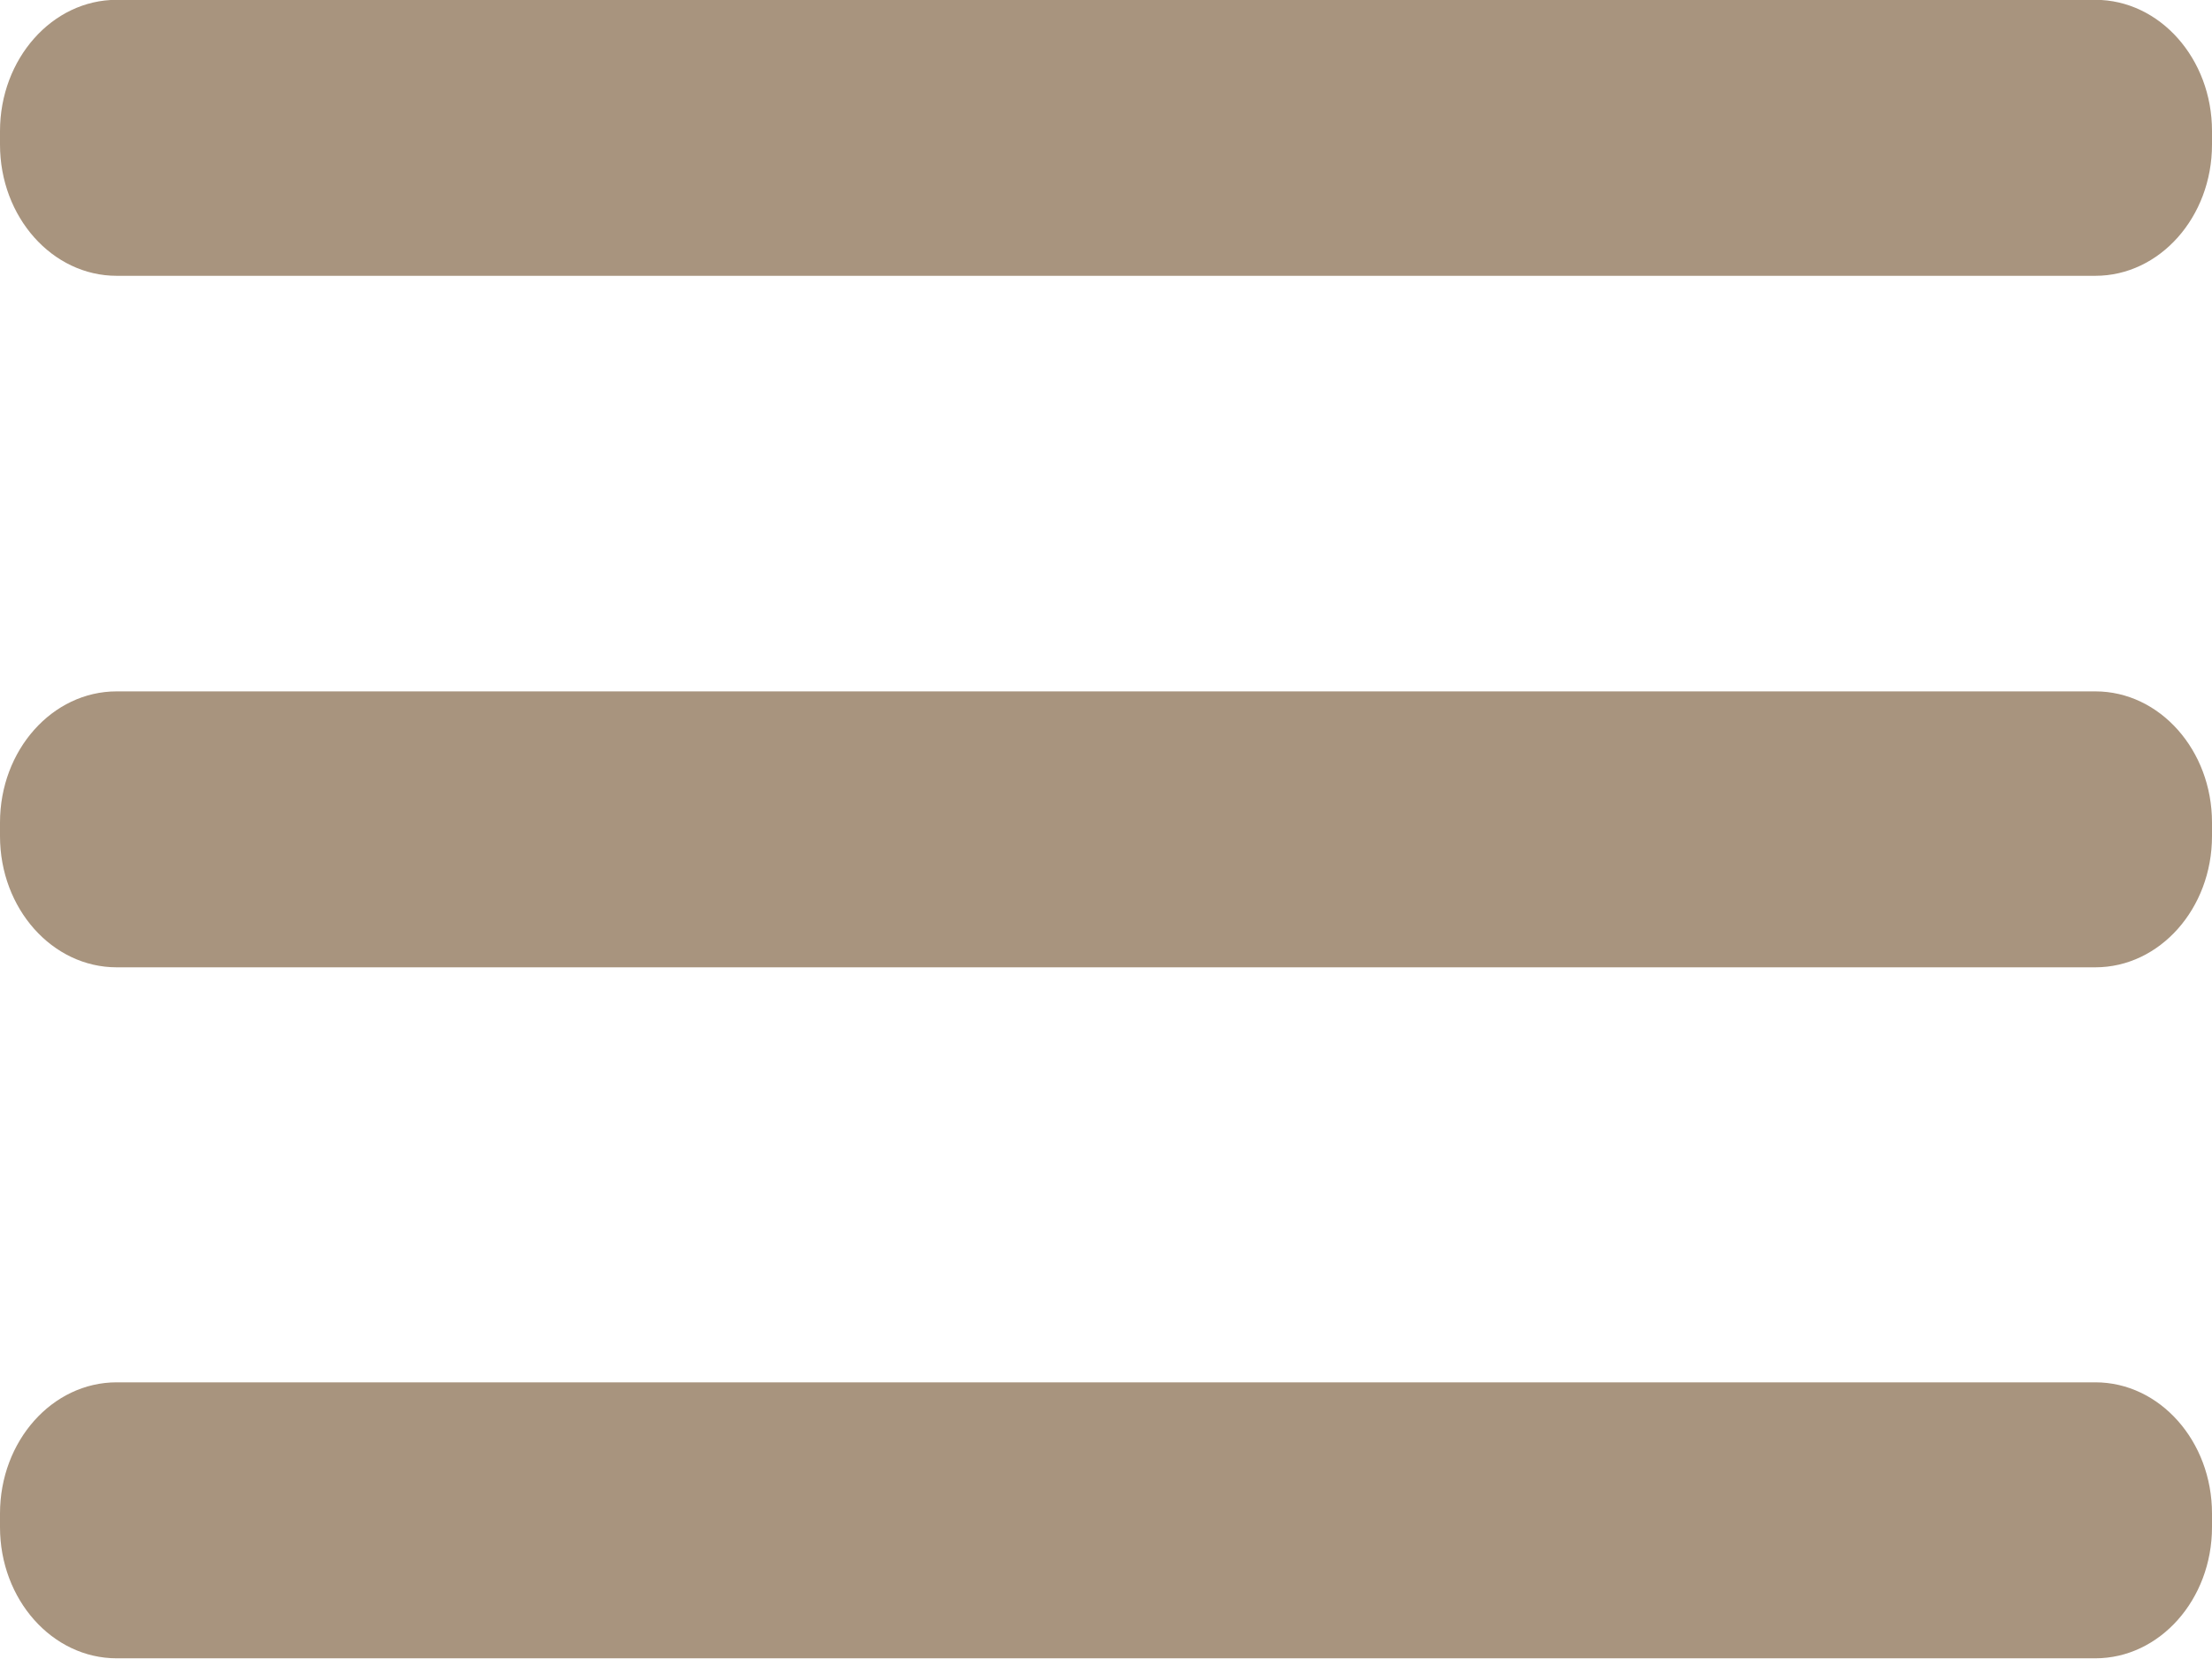
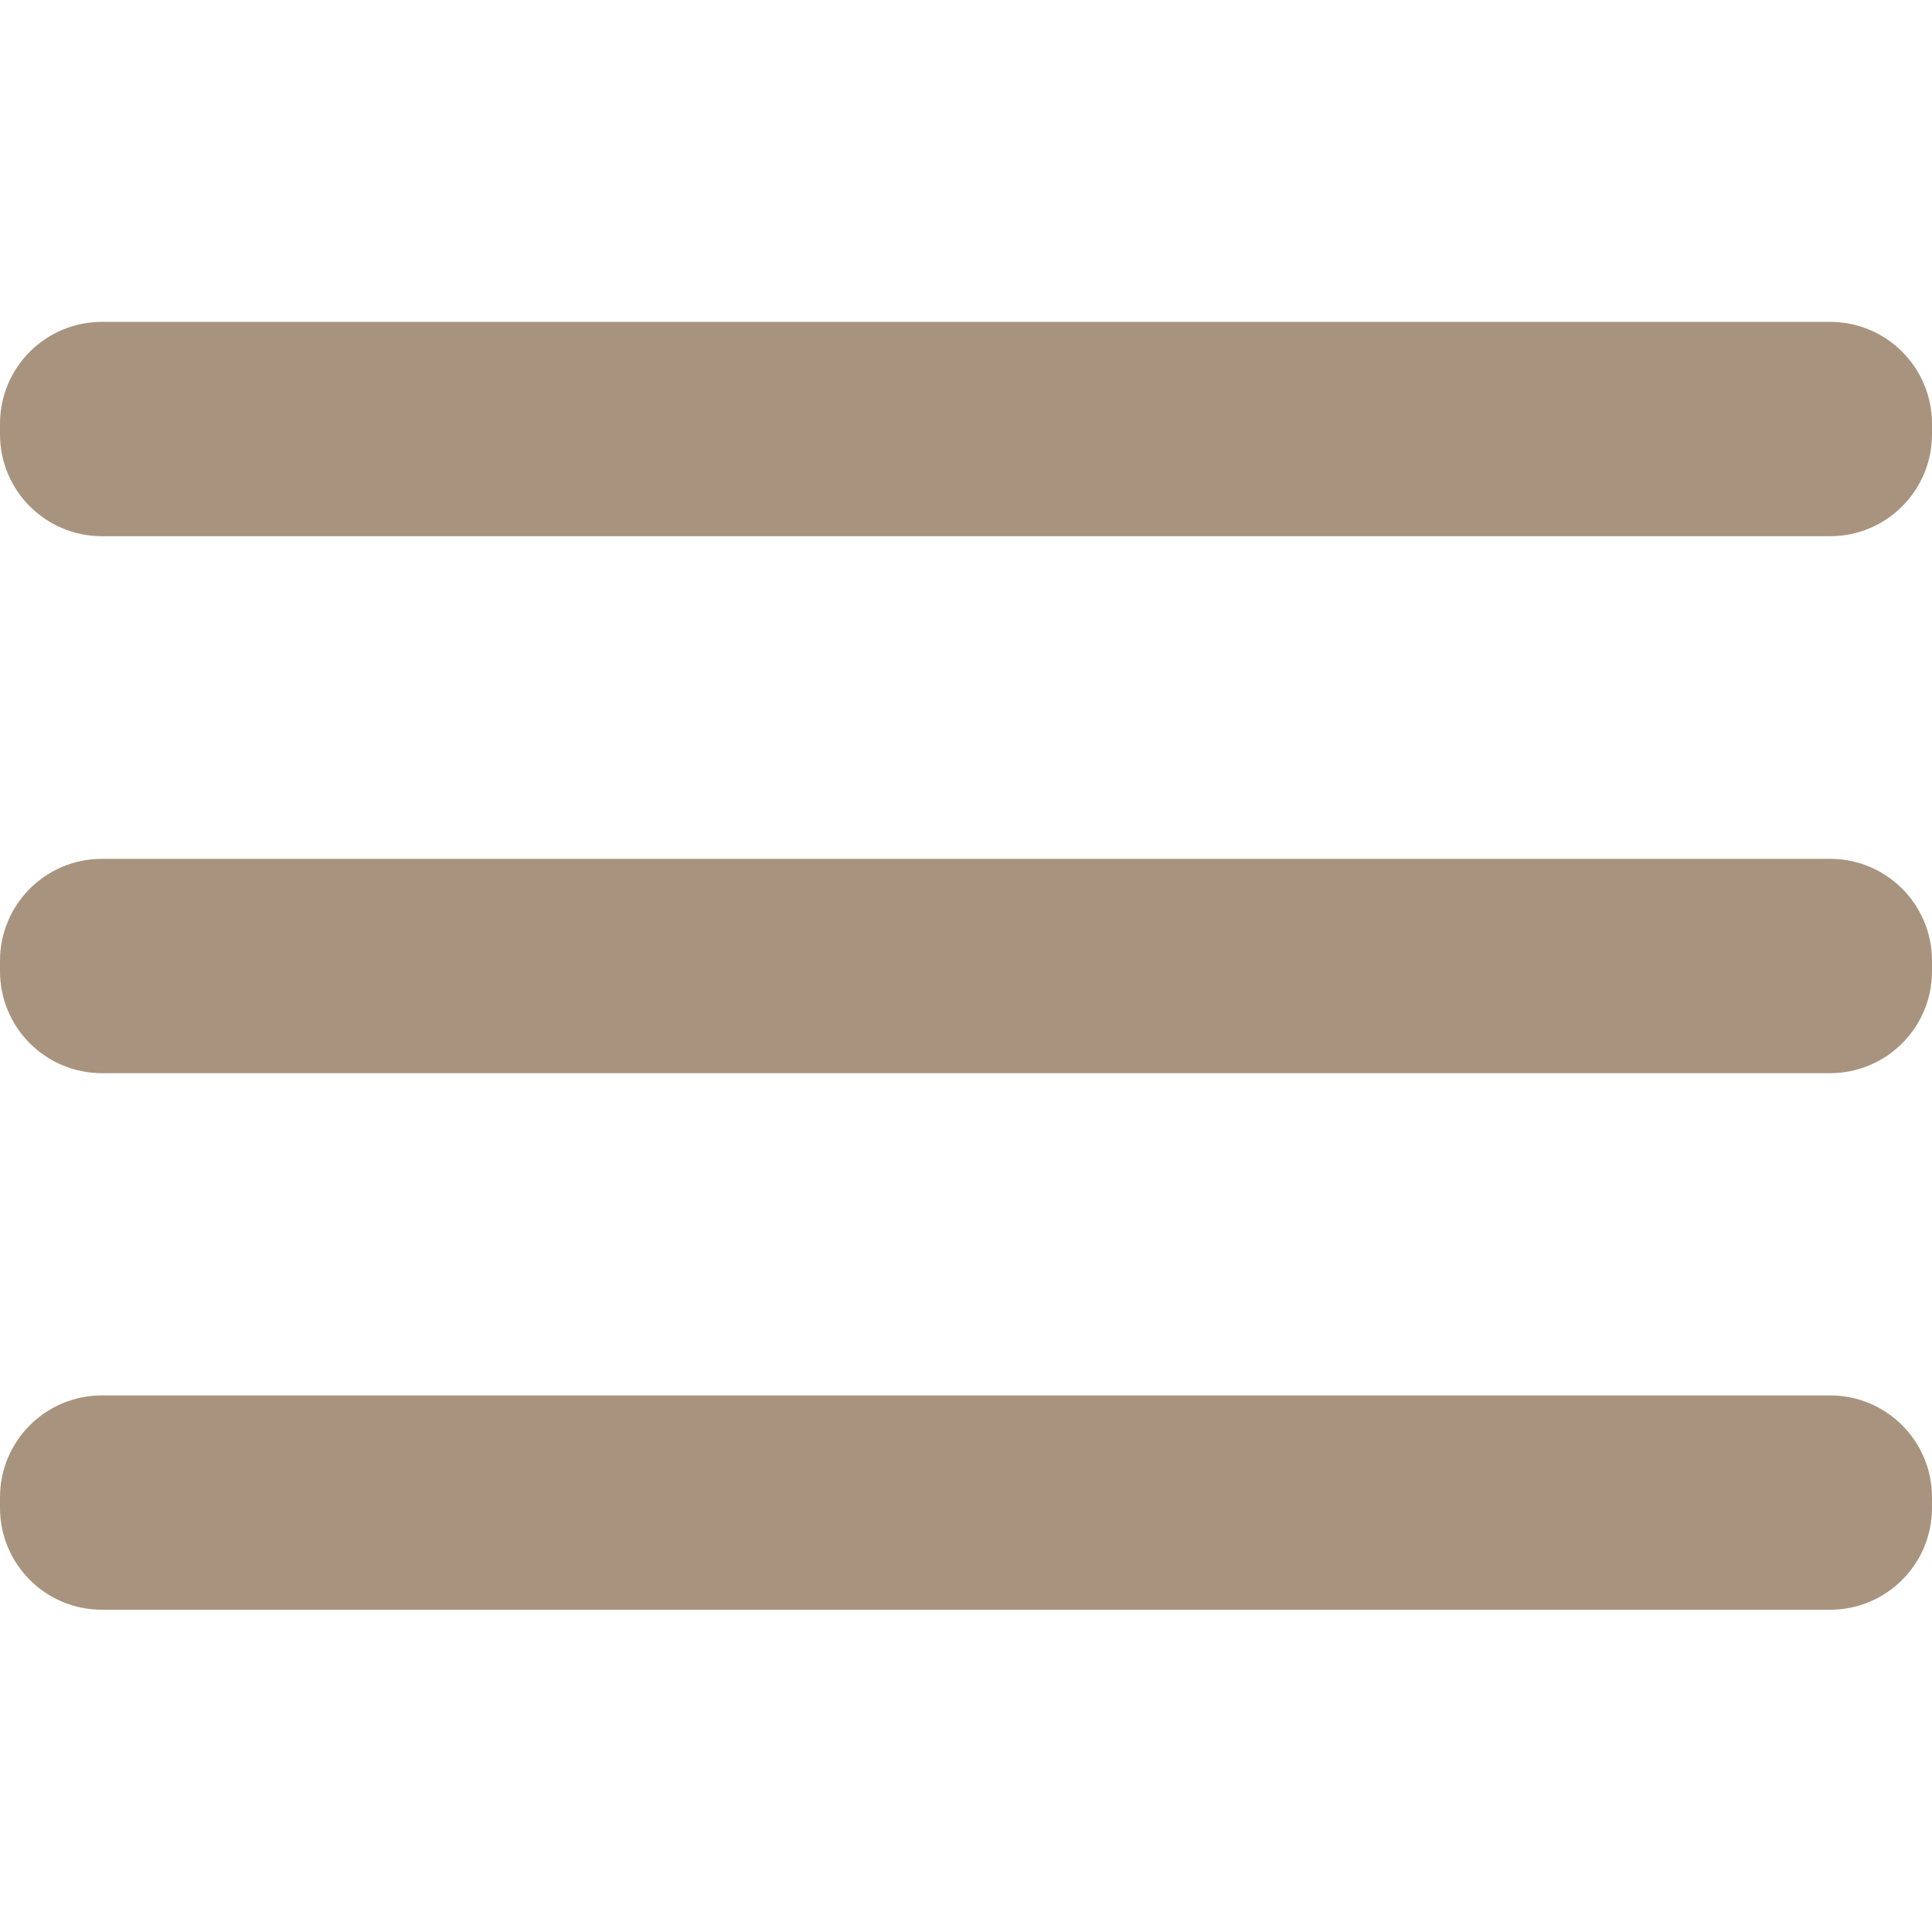
- <svg xmlns="http://www.w3.org/2000/svg" id="nav_hover" data-name="nav hover" viewBox="0 0 512 383.82">
+ <svg xmlns="http://www.w3.org/2000/svg" id="nav_hover" data-name="nav hover" viewBox="0 0 512 512">
  <defs>
    <style>.cls-1{fill:#a8947e;}</style>
  </defs>
-   <path class="cls-1" d="M27,224.07H485c14.9,0,27,13.61,27,30.36v3.15c0,16.76-12.1,30.36-27,30.36H27c-14.9,0-27-13.6-27-30.36v-3.15C0,237.68,12.1,224.07,27,224.07Z" transform="translate(0 -64.04)" />
-   <path class="cls-1" d="M27,384H485c14.9,0,27,13.61,27,30.37v3.15c0,16.75-12.1,30.36-27,30.36H27c-14.9,0-27-13.61-27-30.36v-3.15C0,397.59,12.1,384,27,384Z" transform="translate(0 -64.04)" />
-   <path class="cls-1" d="M27,64H485c14.9,0,27,13.61,27,30.36v3.15c0,16.76-12.1,30.37-27,30.37H27c-14.9,0-27-13.61-27-30.37V94.4C0,77.65,12.1,64,27,64Z" transform="translate(0 -64.04)" />
+   <path class="cls-1" d="M27,227.6H485a27,27,0,0,1,27,27v2.8a27,27,0,0,1-27,27H27a27,27,0,0,1-27-27v-2.8A27,27,0,0,1,27,227.6Z" />
+   <path class="cls-1" d="M27,369.8H485a27,27,0,0,1,27,27v2.8a27,27,0,0,1-27,27H27a27,27,0,0,1-27-27v-2.8A27,27,0,0,1,27,369.8Z" />
+   <path class="cls-1" d="M27,85.3H485a27,27,0,0,1,27,27v2.8a27,27,0,0,1-27,27H27a27,27,0,0,1-27-27v-2.8A27,27,0,0,1,27,85.3Z" />
</svg>
